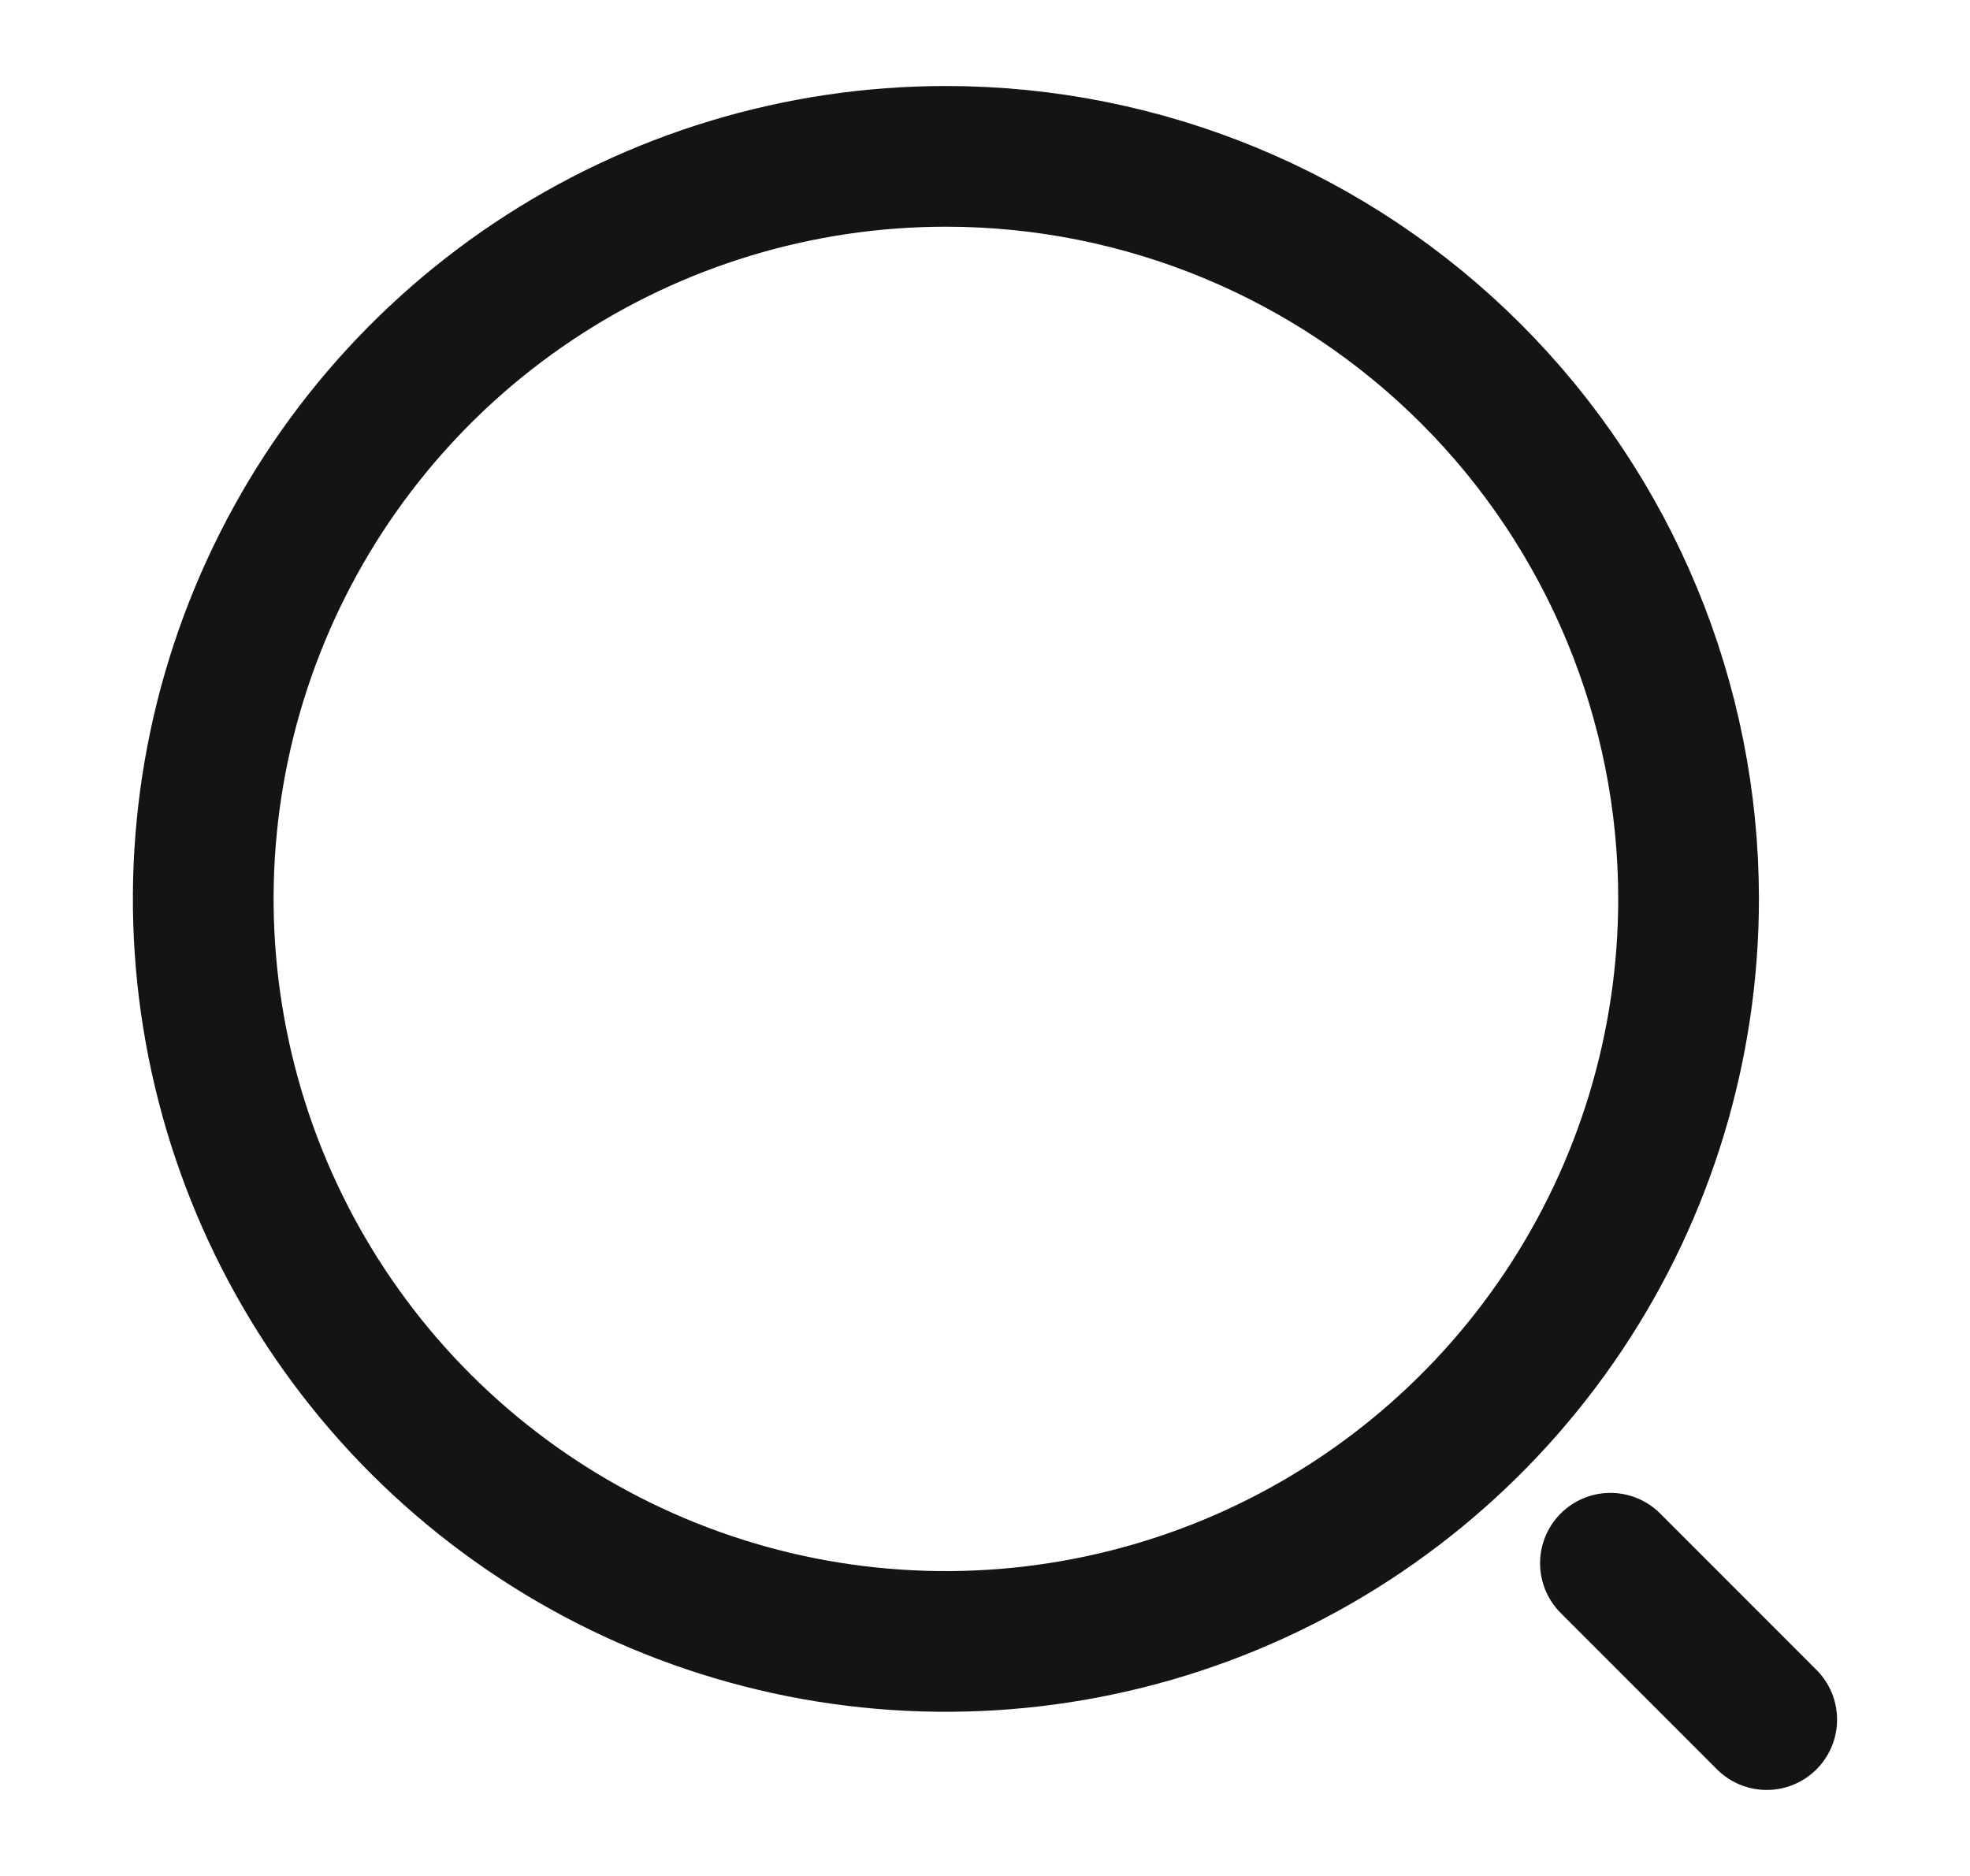
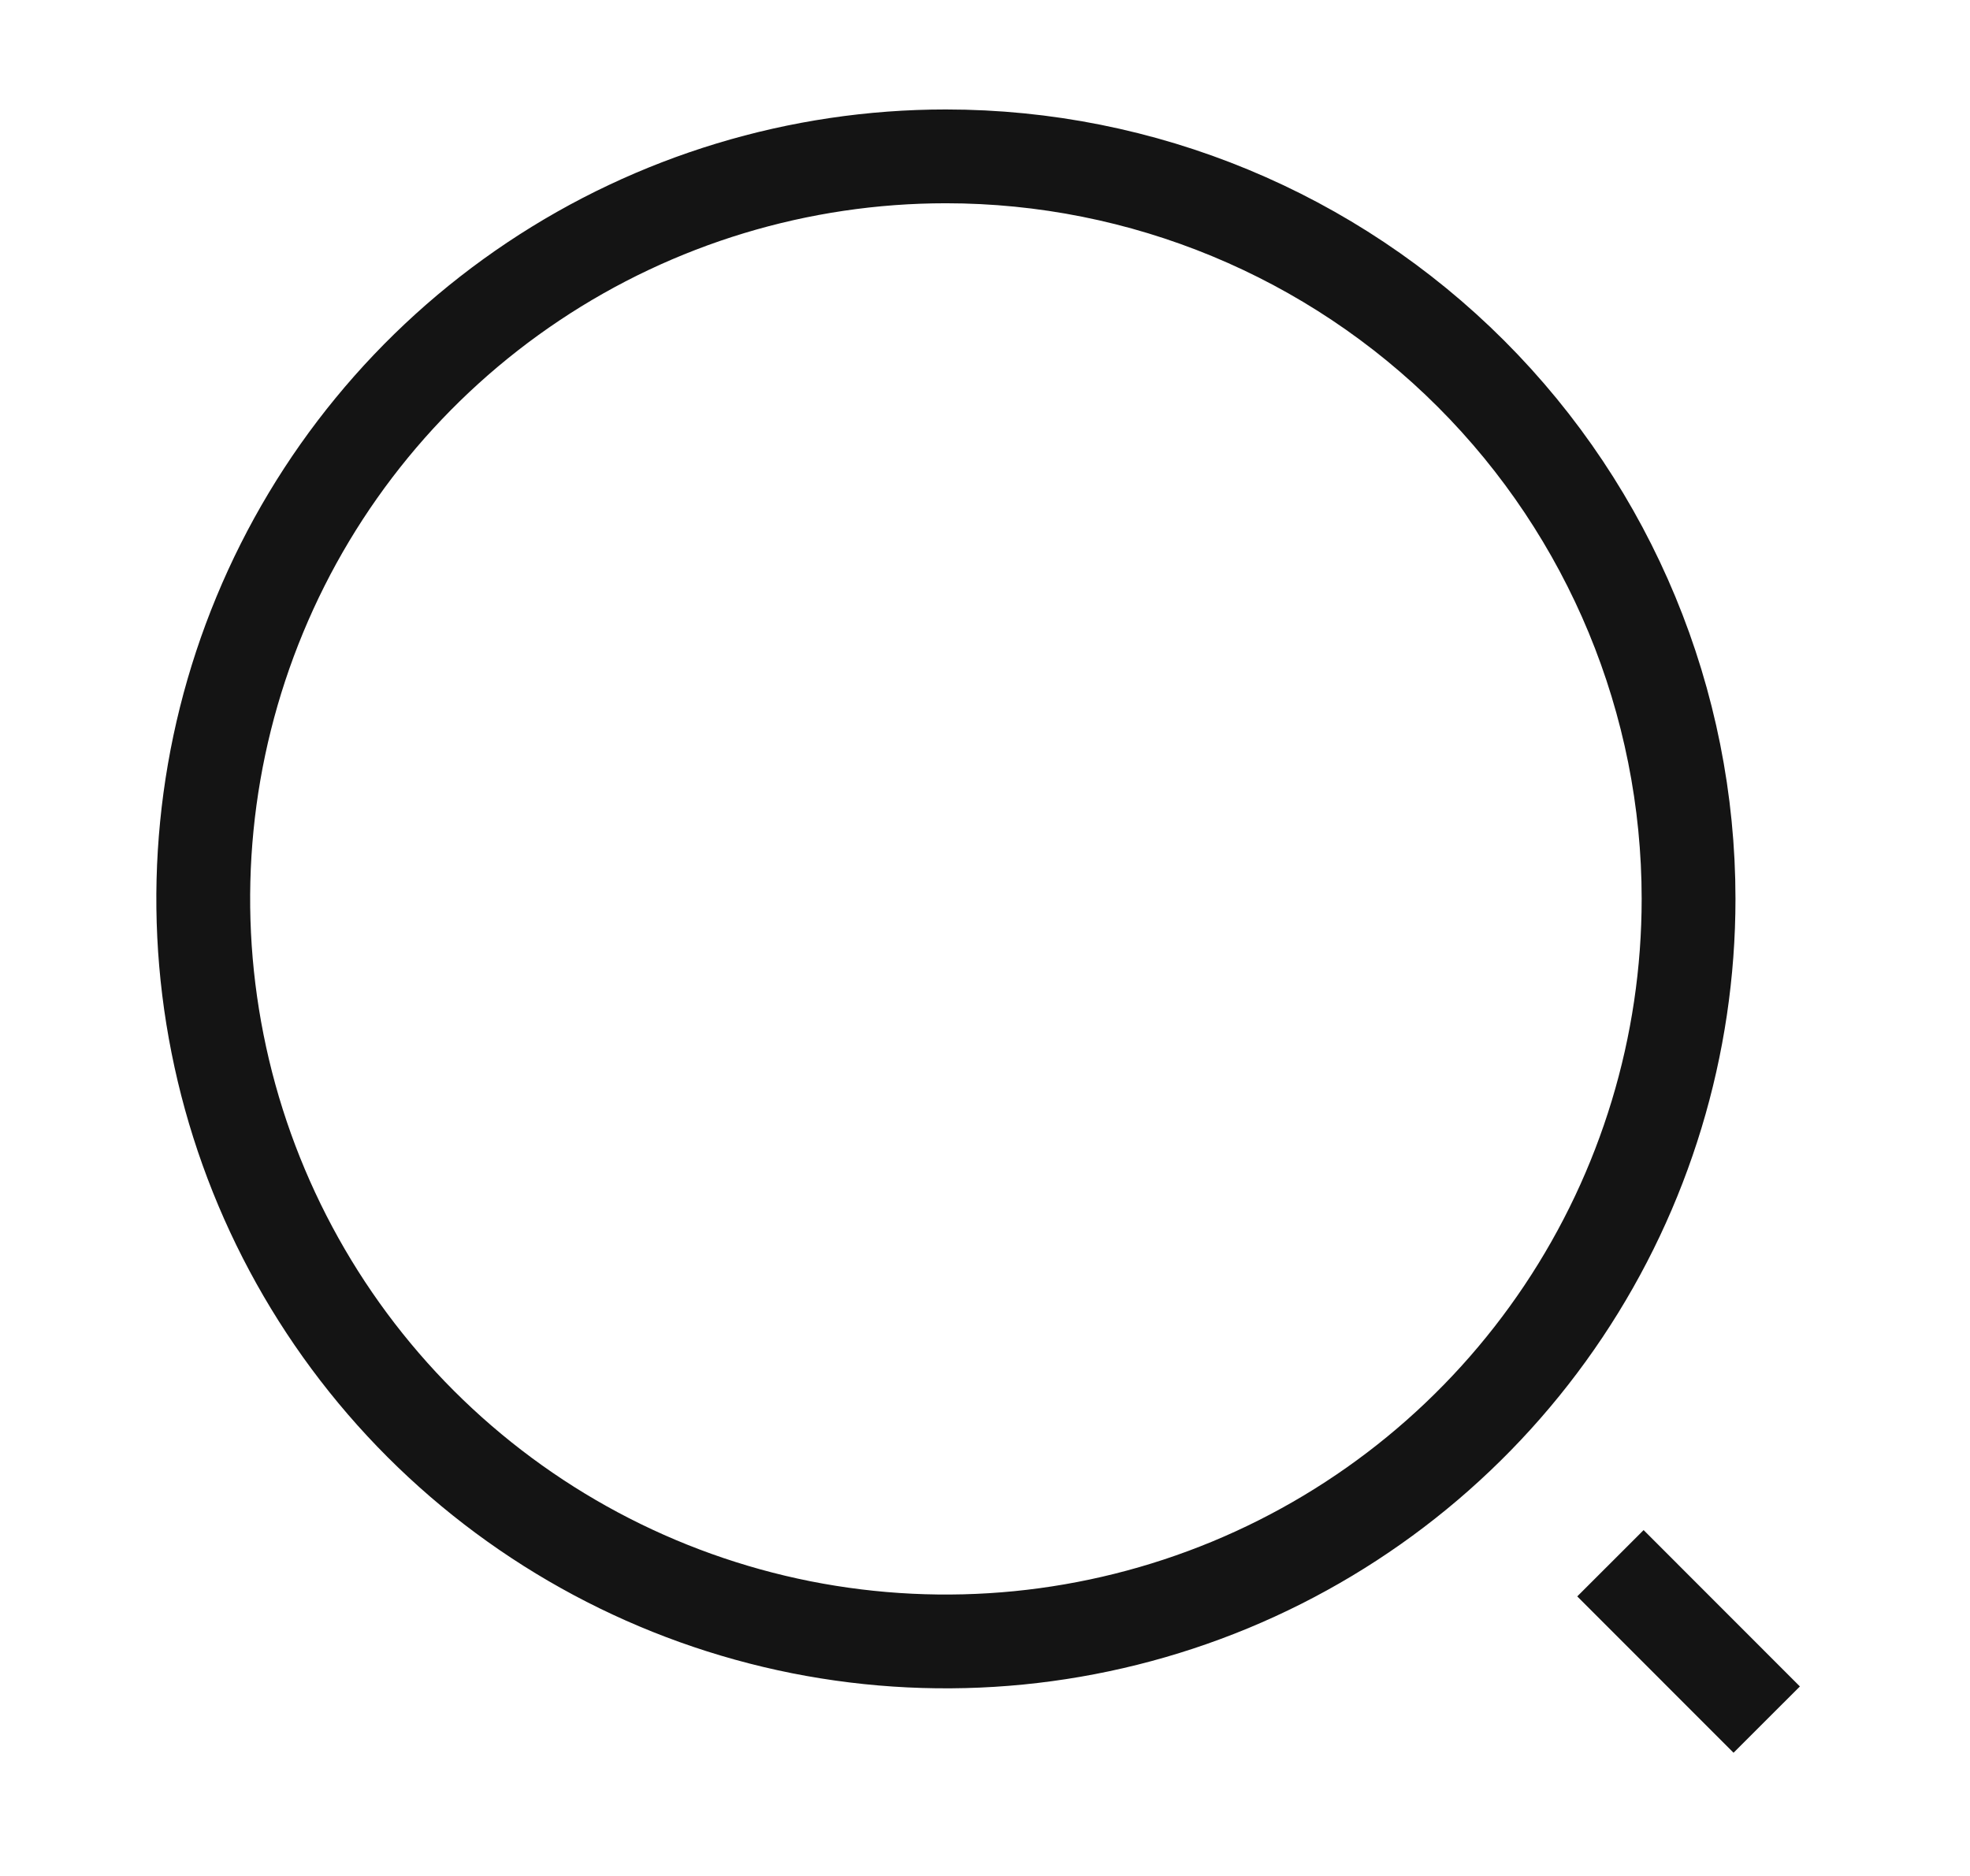
<svg xmlns="http://www.w3.org/2000/svg" width="21" height="20" viewBox="0 0 21 20" fill="none">
-   <path d="M18 9.583C18 11.149 17.536 12.68 16.666 13.981C15.796 15.283 14.559 16.298 13.113 16.897C11.666 17.496 10.075 17.653 8.539 17.348C7.003 17.042 5.593 16.288 4.485 15.181C3.378 14.074 2.624 12.663 2.319 11.128C2.013 9.592 2.17 8 2.769 6.554C3.368 5.107 4.383 3.871 5.685 3.001C6.987 2.131 8.518 1.667 10.083 1.667C12.183 1.667 14.197 2.501 15.681 3.985C17.166 5.47 18 7.484 18 9.583V9.583Z" stroke="#141414" stroke-width="1.5" stroke-linecap="round" stroke-linejoin="round" />
-   <path d="M18.833 18.333L17.167 16.666" stroke="#141414" stroke-width="1.5" stroke-linecap="round" stroke-linejoin="round" />
+   <path d="M18 9.583C18 11.149 17.536 12.68 16.666 13.981C15.796 15.283 14.559 16.298 13.113 16.897C11.666 17.496 10.075 17.653 8.539 17.348C7.003 17.042 5.593 16.288 4.485 15.181C3.378 14.074 2.624 12.663 2.319 11.128C2.013 9.592 2.17 8 2.769 6.554C3.368 5.107 4.383 3.871 5.685 3.001C6.987 2.131 8.518 1.667 10.083 1.667C12.183 1.667 14.197 2.501 15.681 3.985C17.166 5.47 18 7.484 18 9.583V9.583Z" stroke="#141414" strokeWidth="1.5" strokeLinecap="round" stroke-linejoin="round" />
+   <path d="M18.833 18.333L17.167 16.666" stroke="#141414" strokeWidth="1.5" strokeLinecap="round" stroke-linejoin="round" />
</svg>
